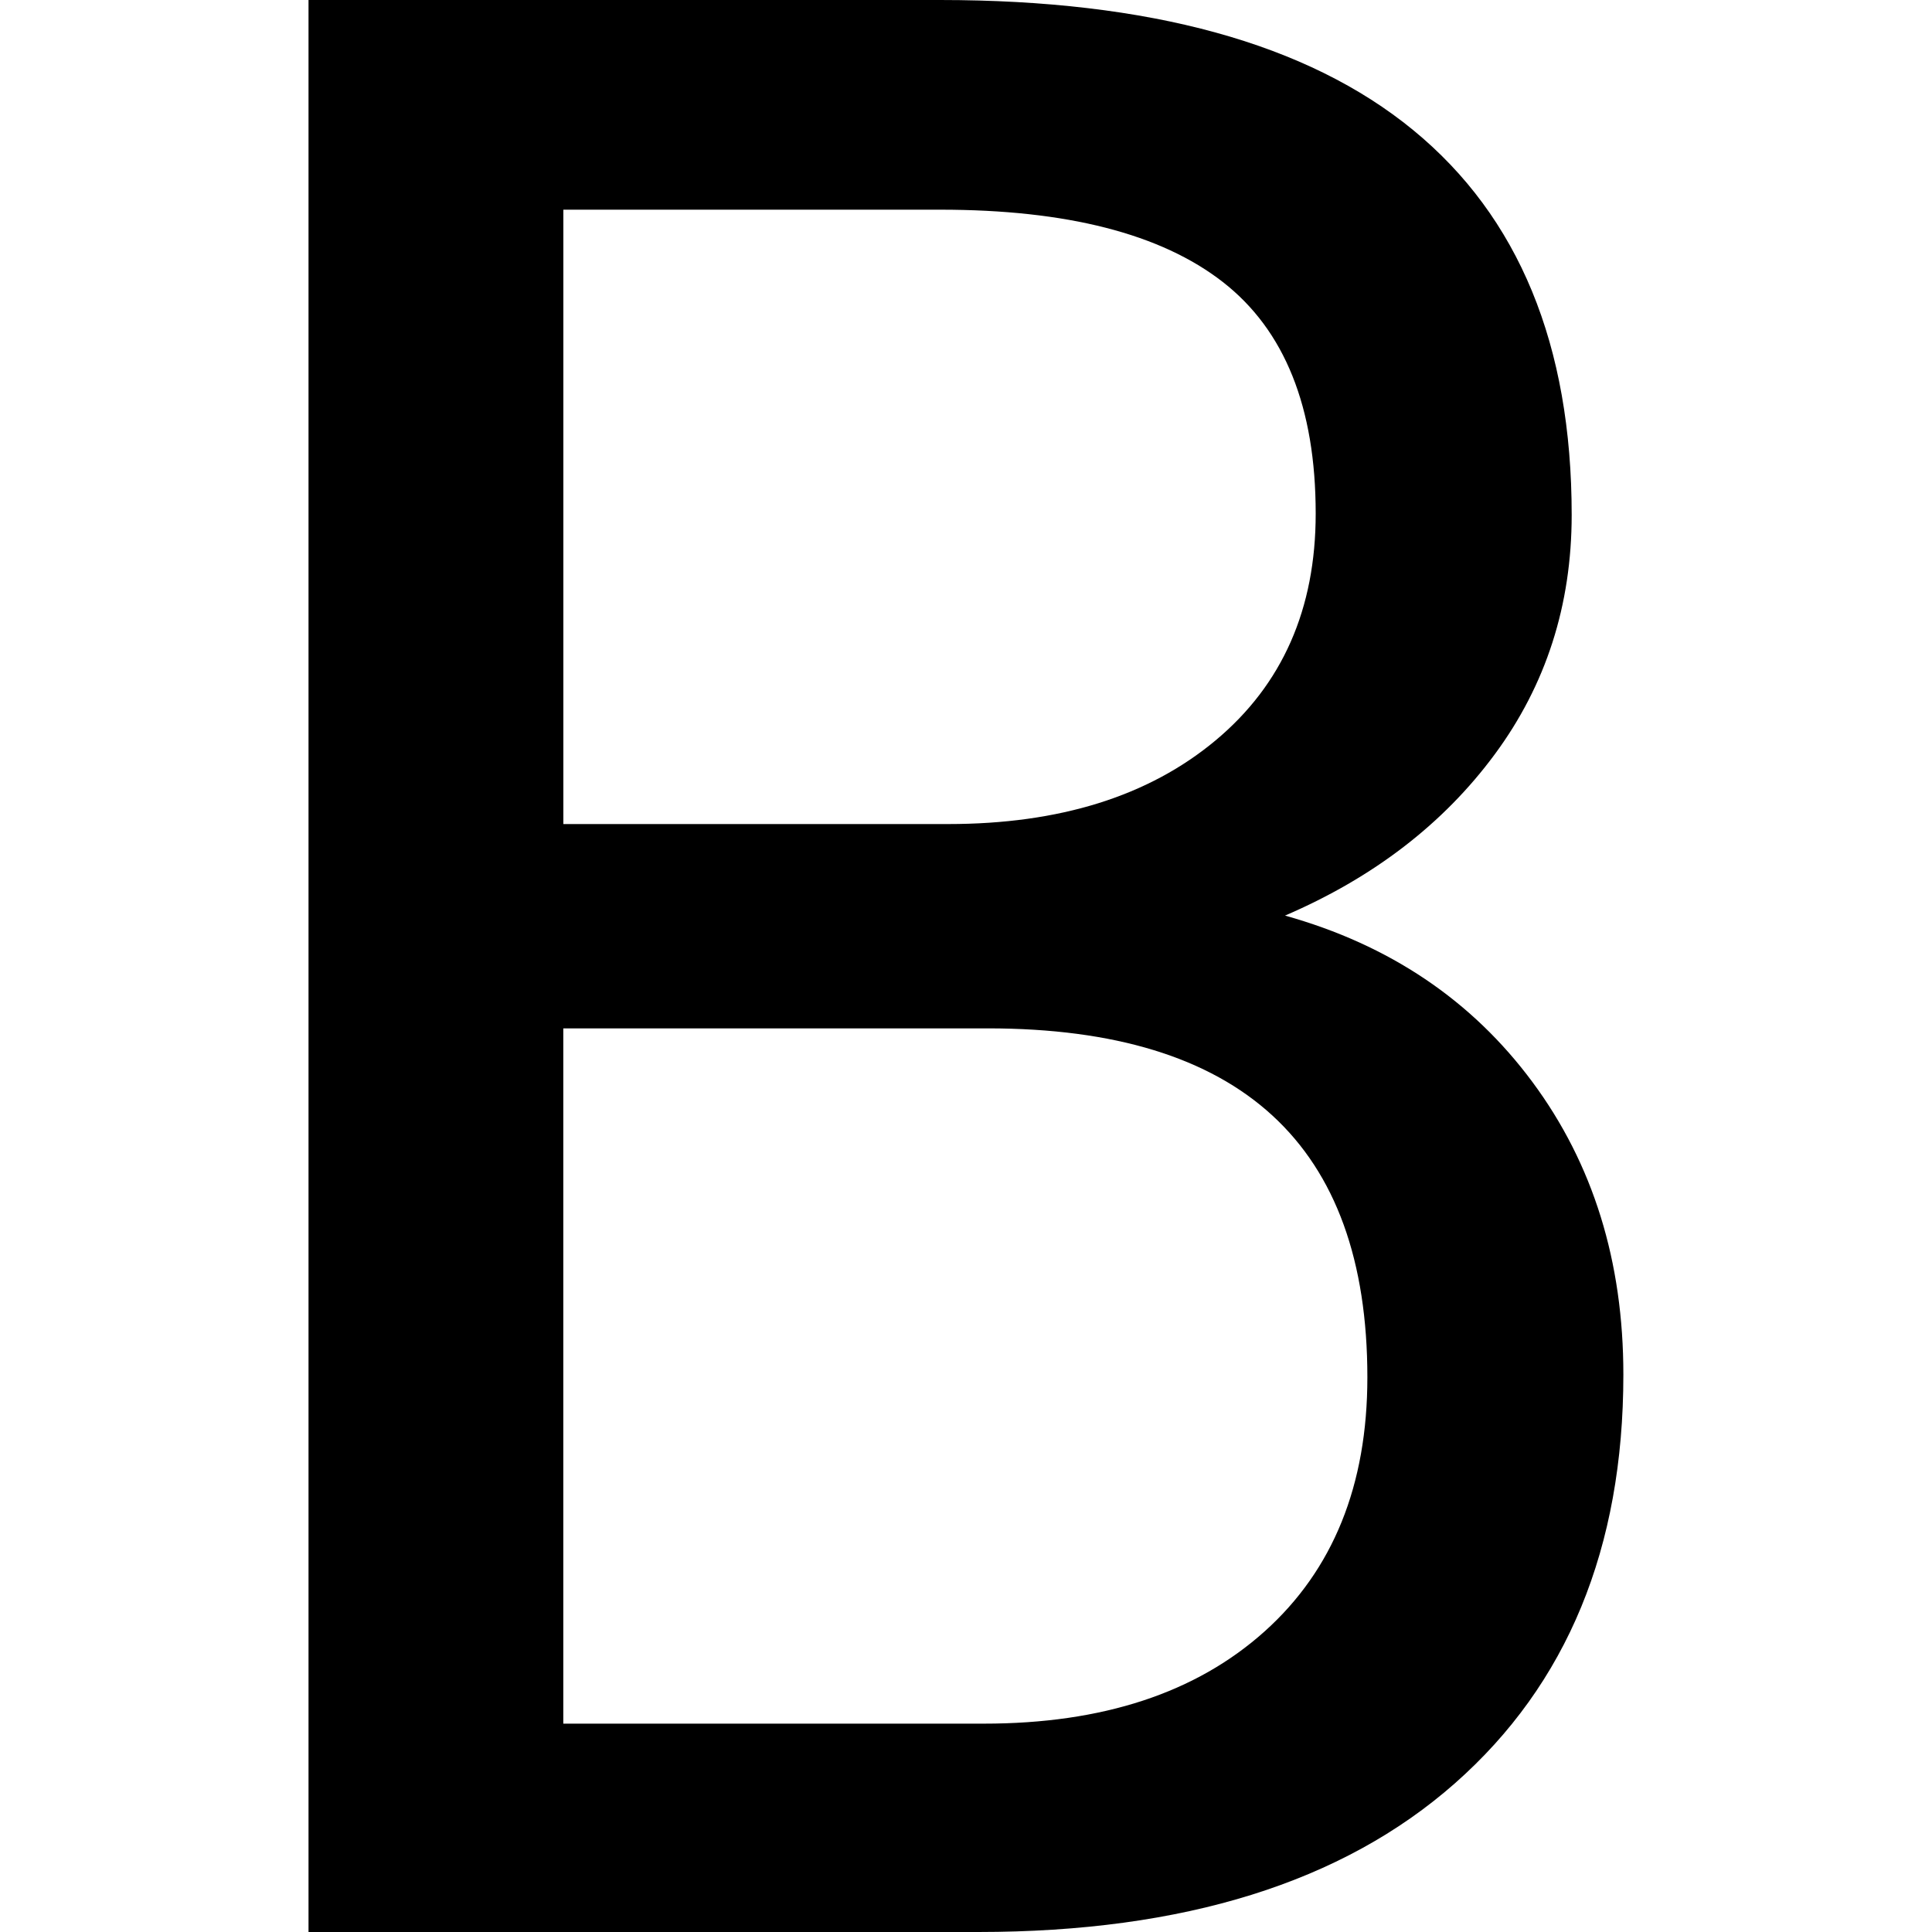
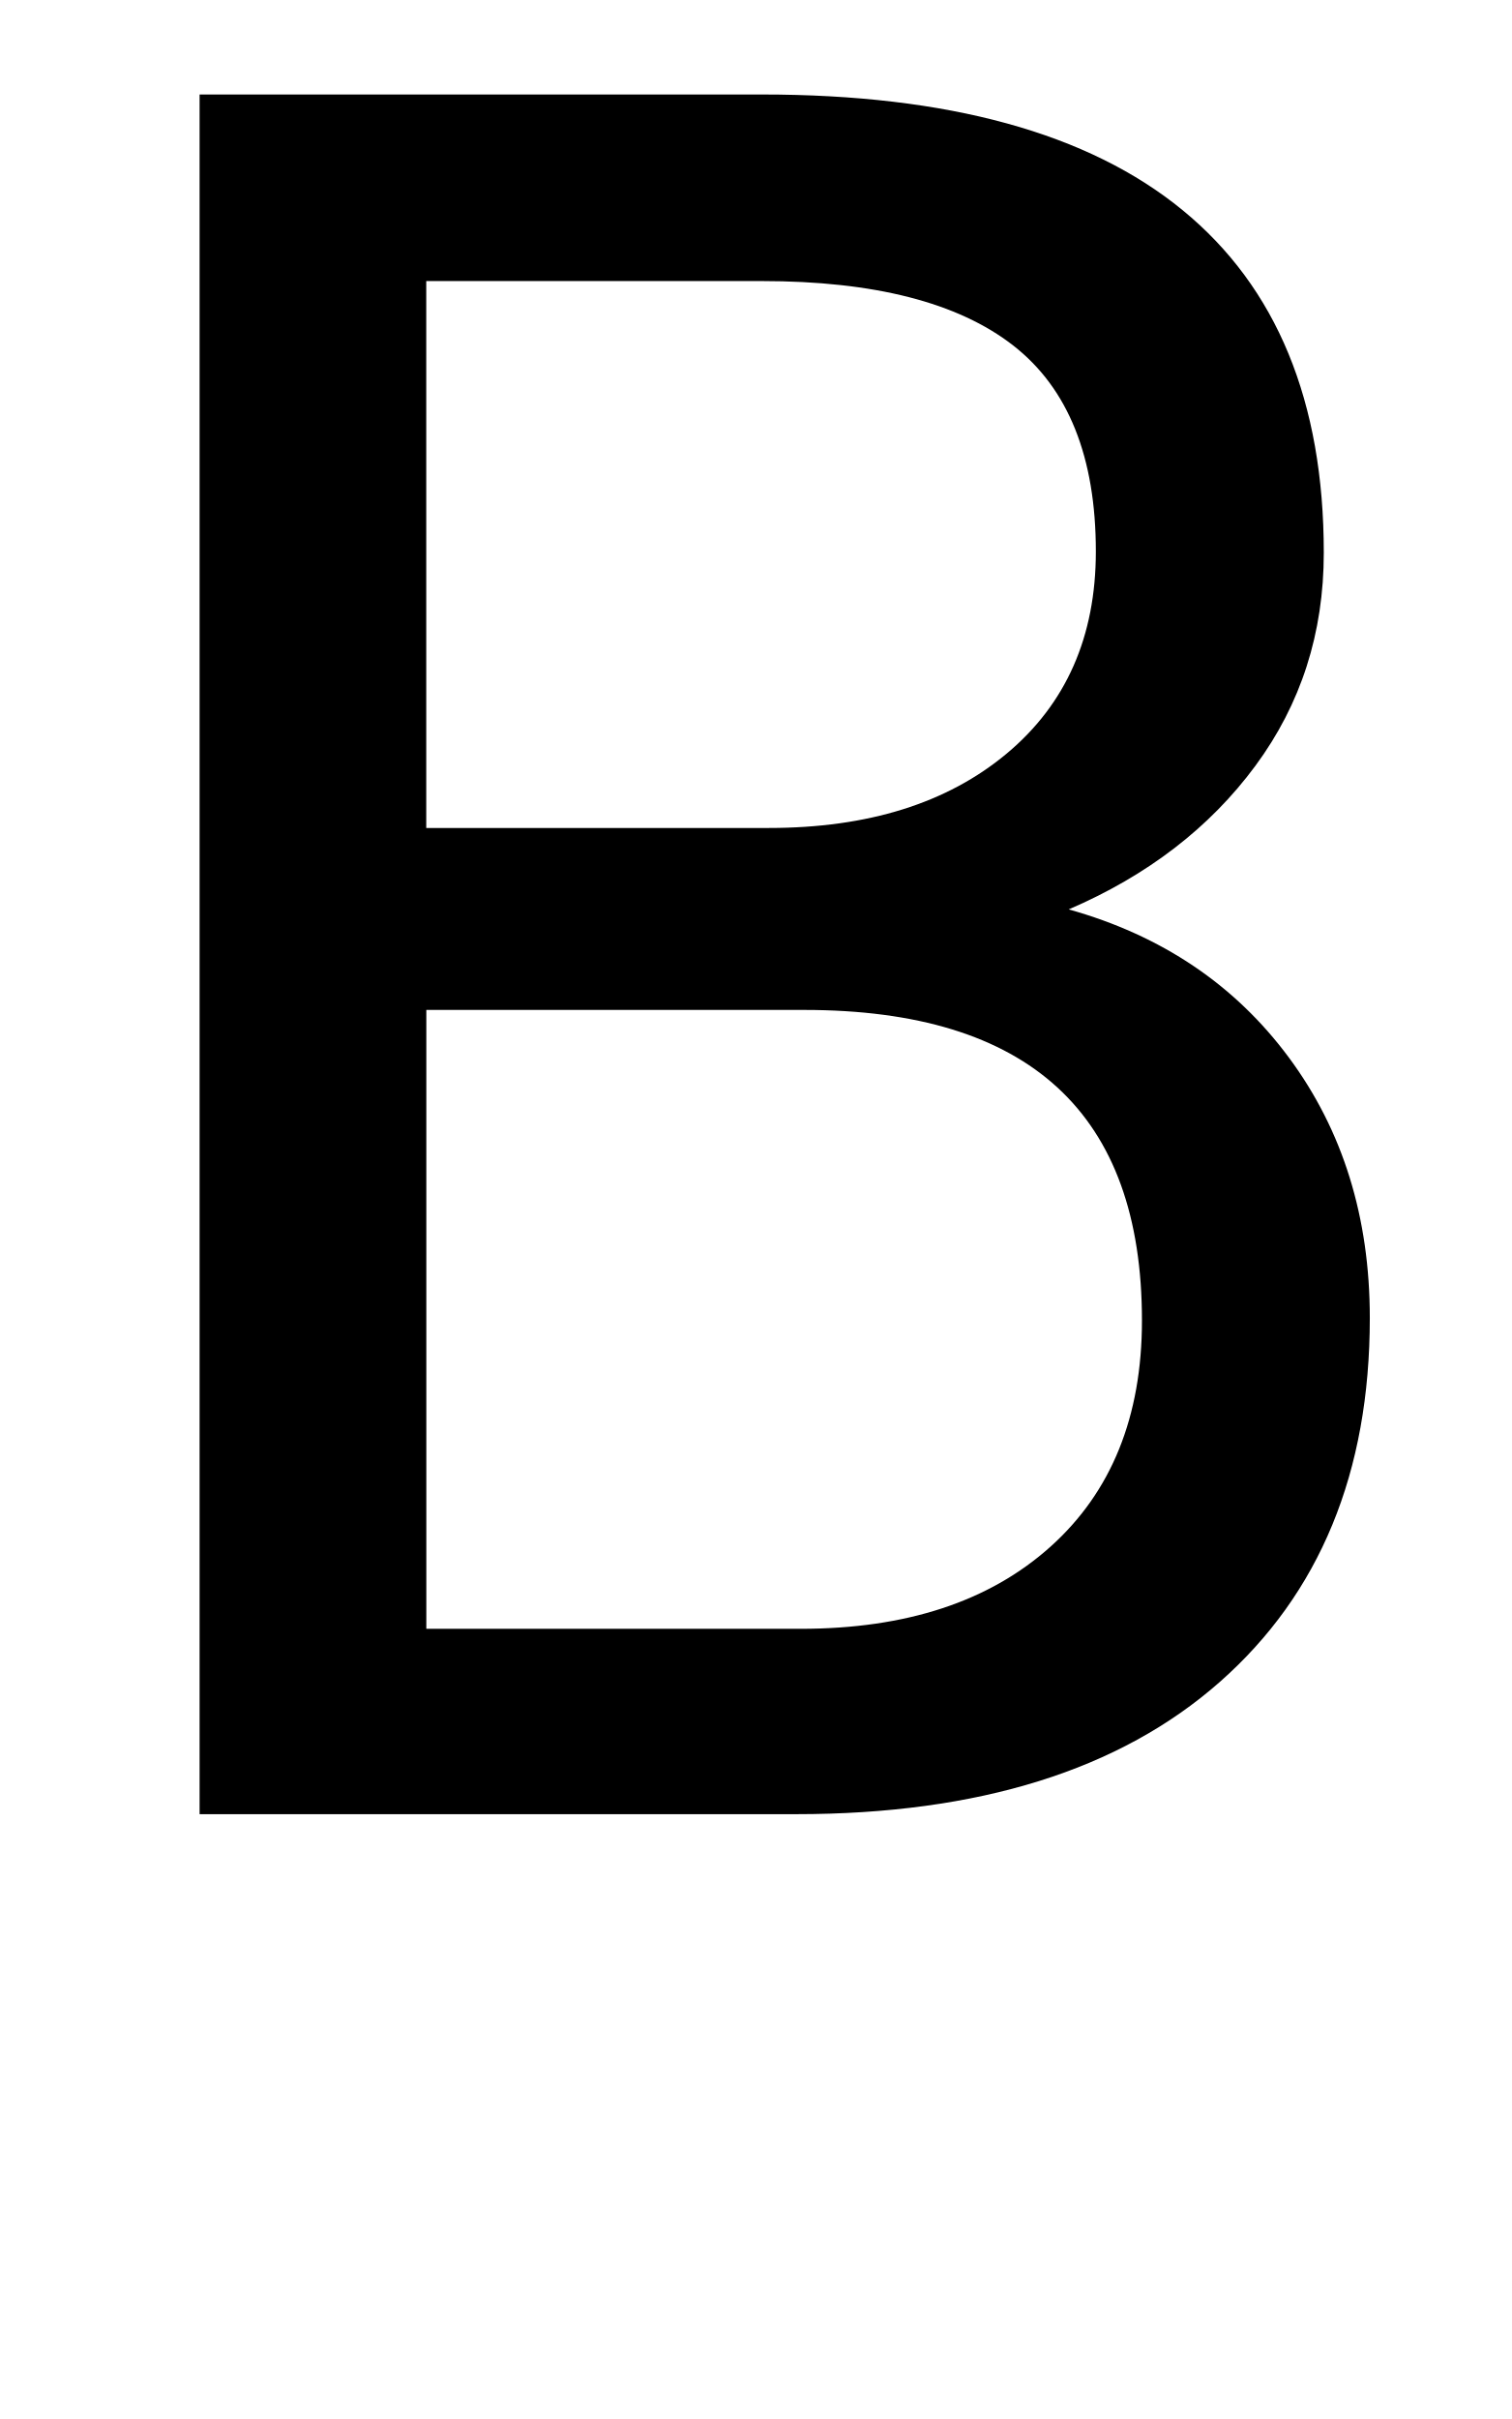
- <svg xmlns="http://www.w3.org/2000/svg" version="1.1" width="32" height="32" viewBox="0 0 32 32">
-   <path d="M5.11 32v-32h10.461q5.209 0 7.835 2.154t2.626 6.374q0 2.242-1.275 3.967t-3.473 2.67q2.593 0.725 4.099 2.758t1.505 4.846q0 4.308-2.791 6.769t-7.89 2.462h-11.099zM9.33 17.033v11.516h6.967q2.945 0 4.648-1.527t1.703-4.209q0-5.78-6.286-5.78h-7.033zM9.33 13.649h6.374q2.769 0 4.429-1.385t1.659-3.758q0-2.637-1.538-3.835t-4.681-1.198h-6.242v10.176z" />
+ <svg xmlns="http://www.w3.org/2000/svg" version="1.1" width="20" height="32" viewBox="0 0 20 32">
+   <path d="M2.641 24v-22.75h7.438q3.703 0 5.57 1.531t1.867 4.531q0 1.594-0.906 2.82t-2.469 1.898q1.844 0.516 2.914 1.961t1.070 3.445q0 3.063-1.984 4.813t-5.609 1.75h-7.891zM5.641 13.359v8.188h4.953q2.094 0 3.305-1.086t1.211-2.992q0-4.109-4.469-4.109h-5zM5.641 10.953h4.531q1.969 0 3.148-0.984t1.18-2.672q0-1.875-1.094-2.727t-3.328-0.852h-4.438v7.234z" />
</svg>
